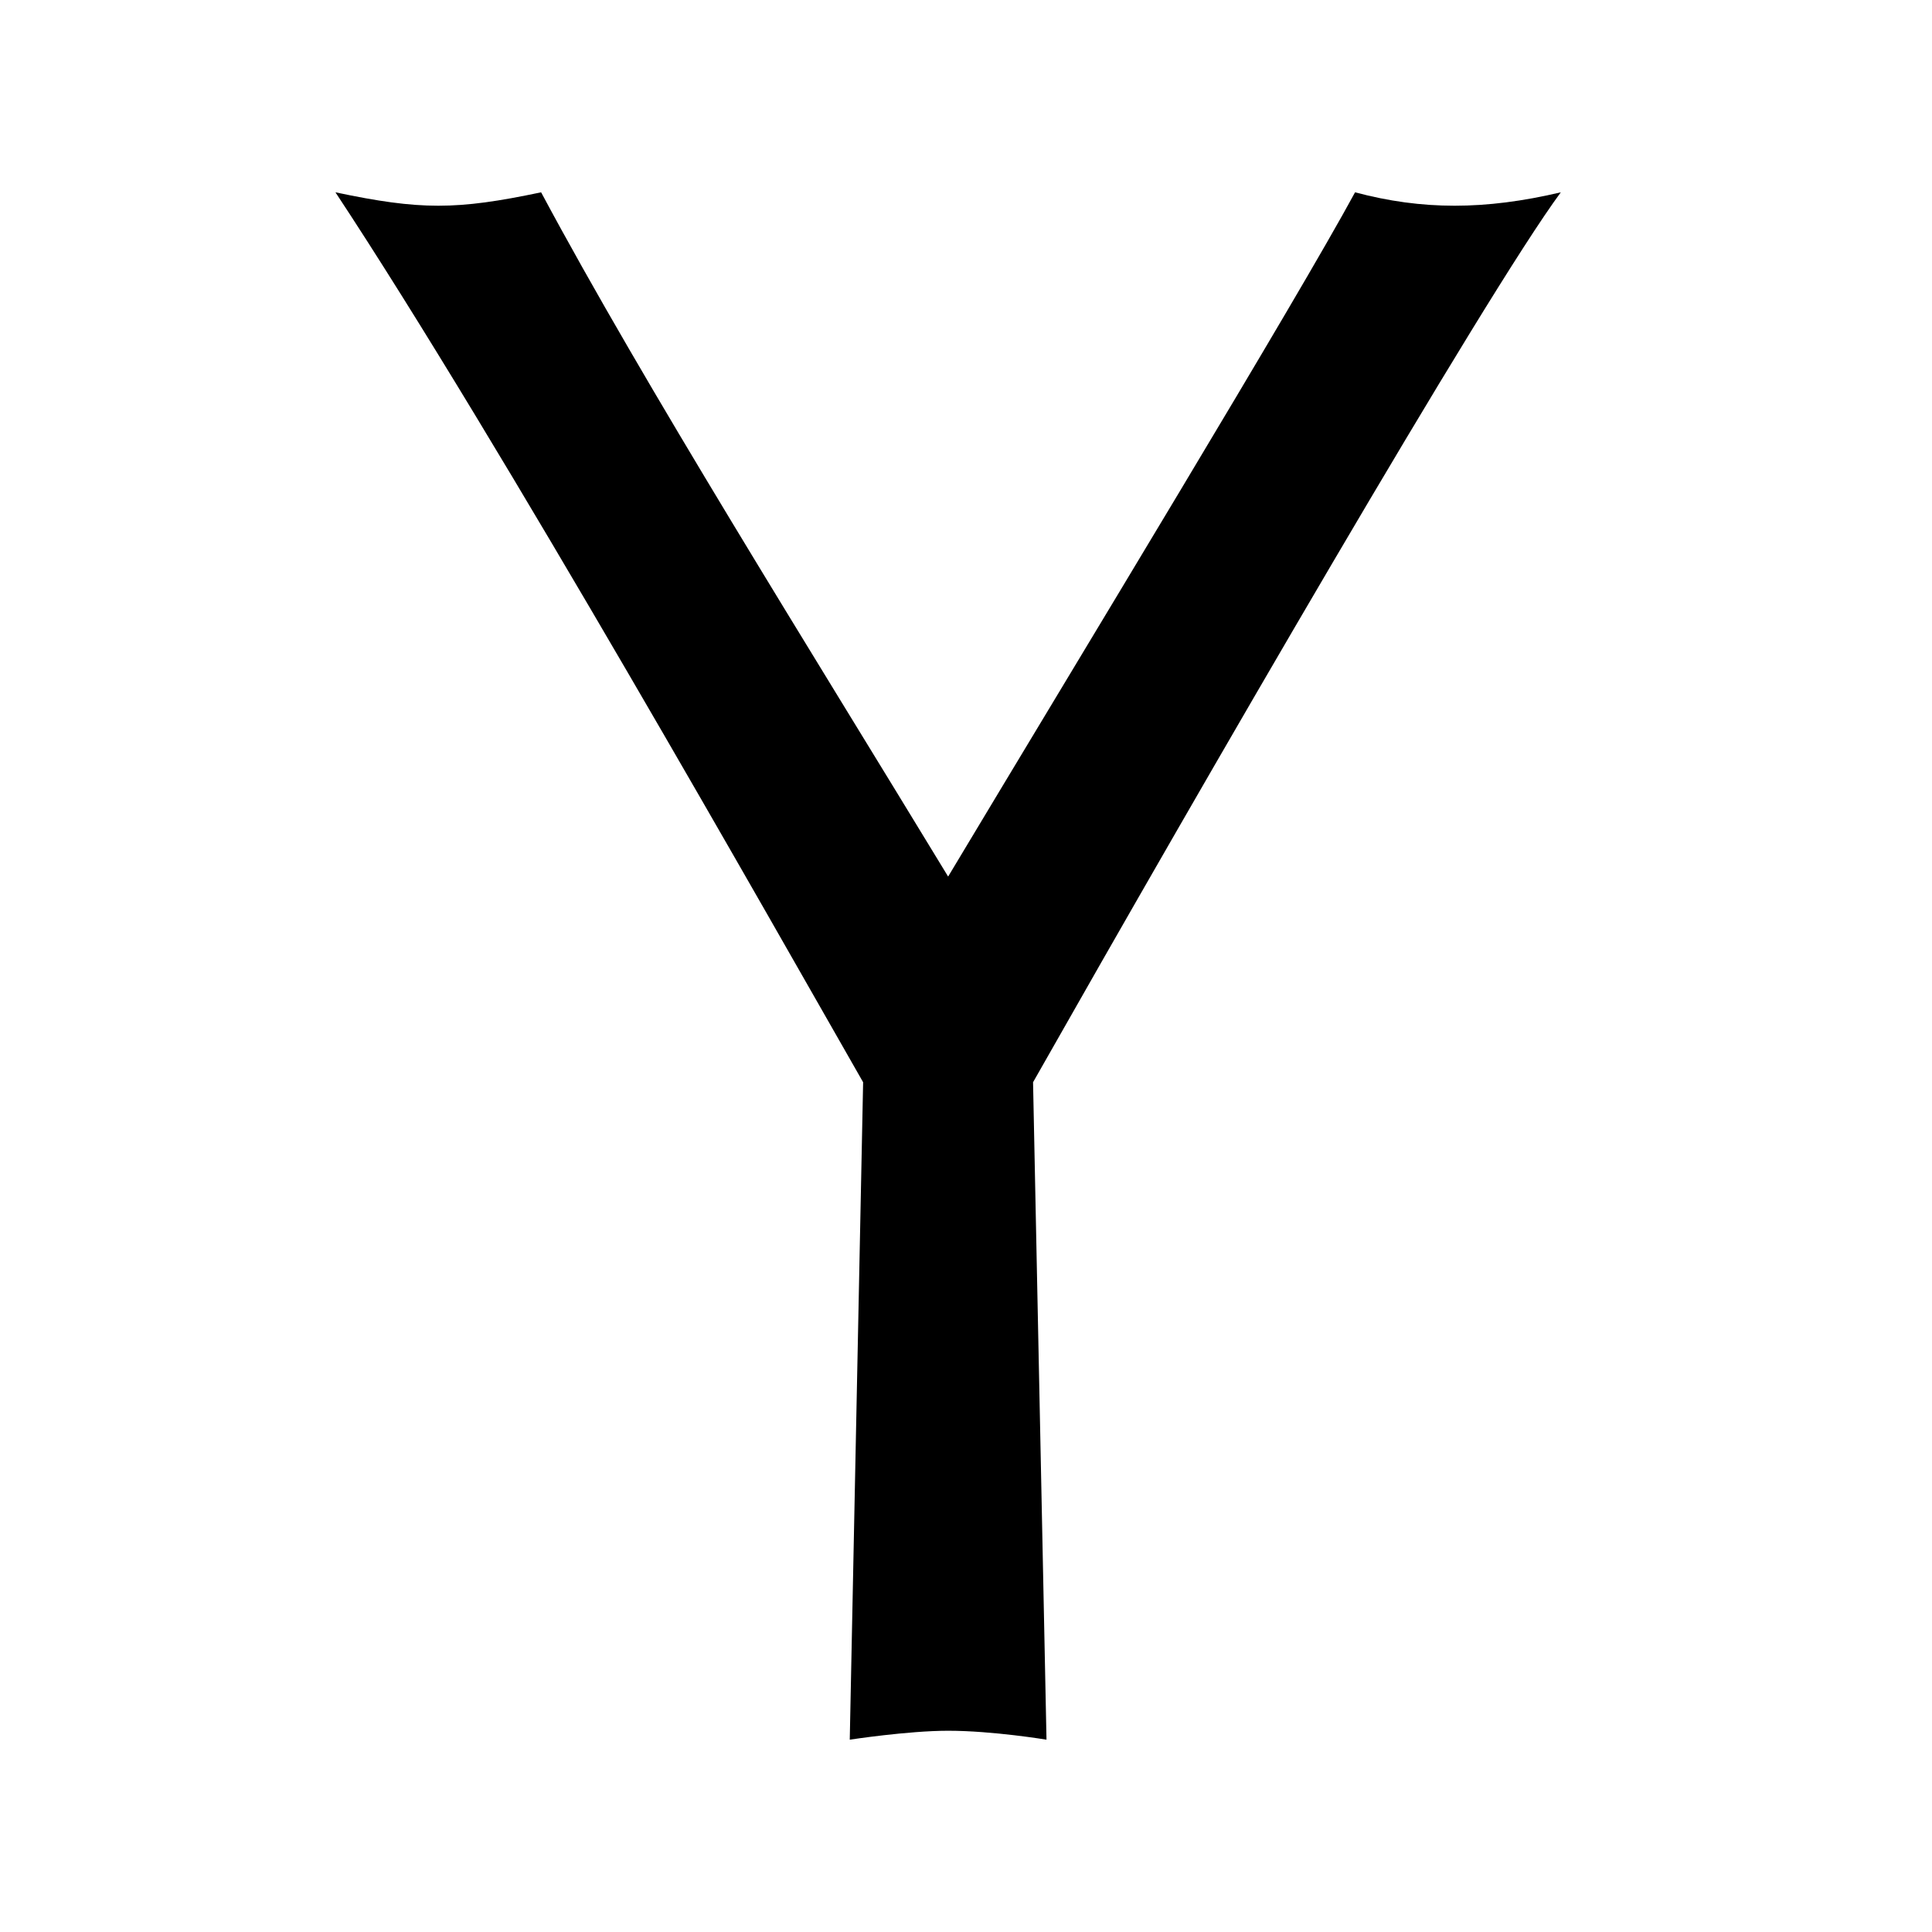
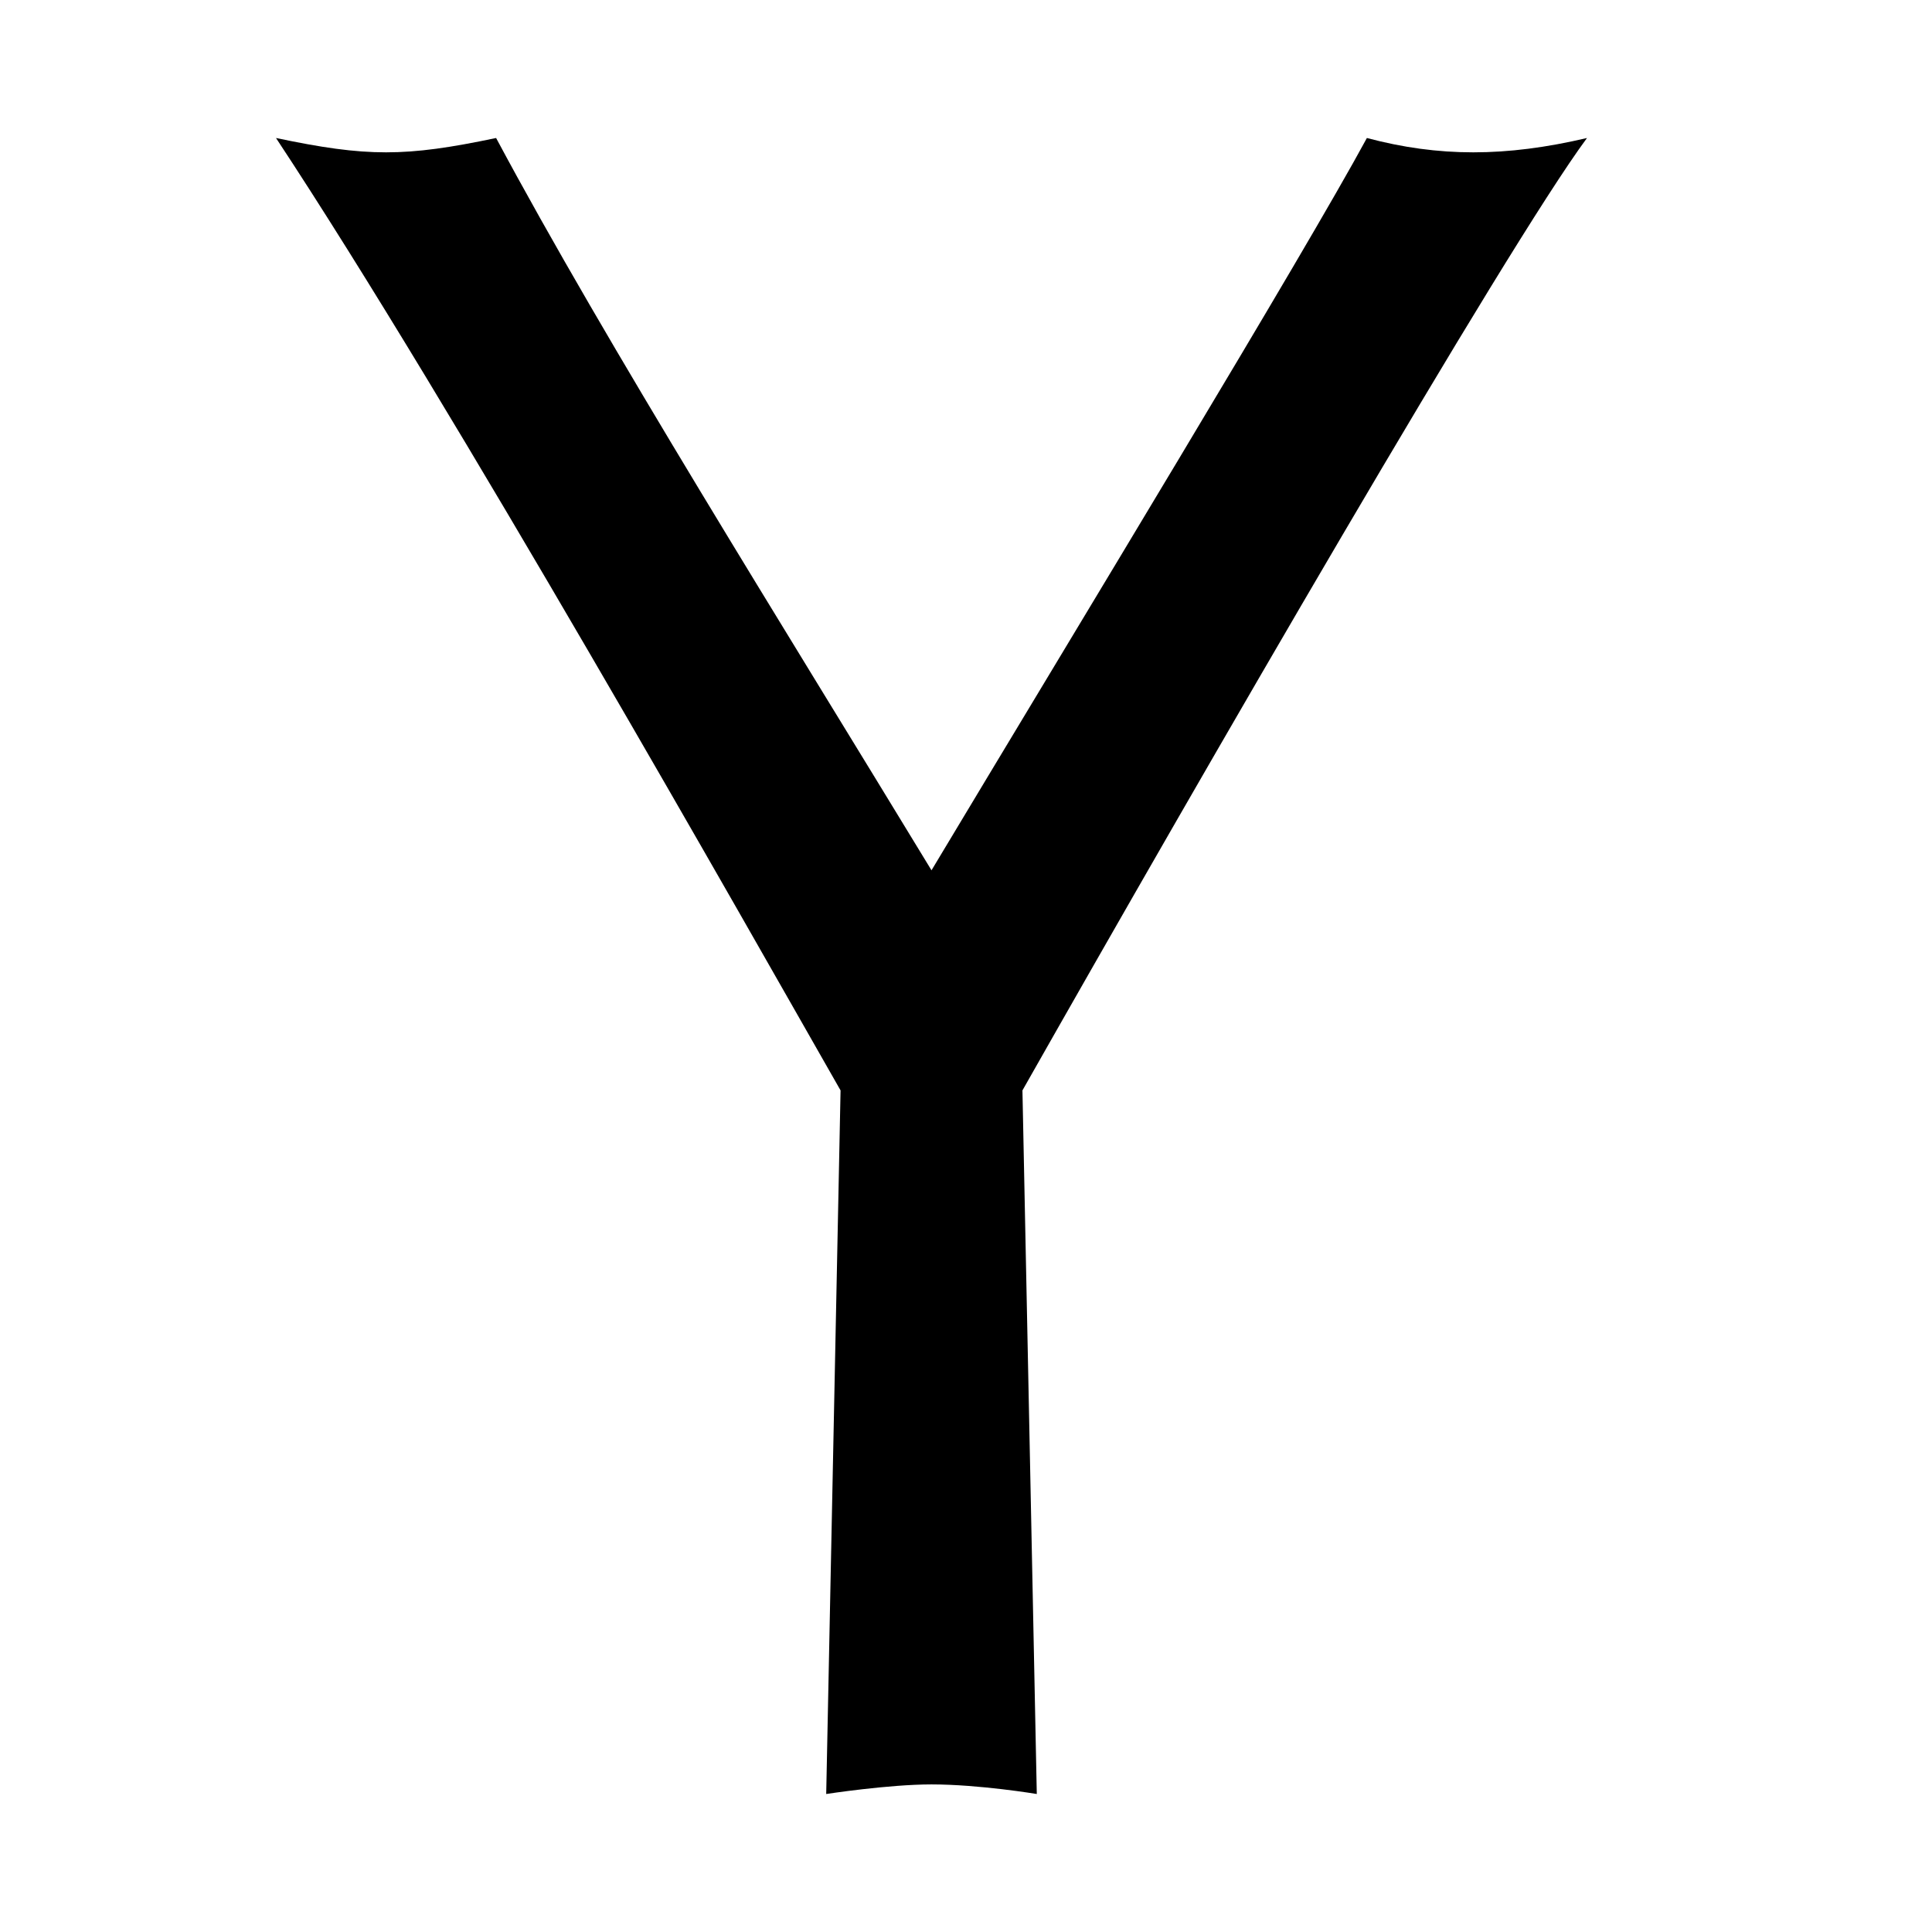
- <svg xmlns="http://www.w3.org/2000/svg" width="24" height="24" viewBox="0 0 24 24">
-   <path d="M19.389 2.389c-.945.222-1.722.222-2.556 0-.722 1.333-3.389 5.722-5.055 8.5C10.056 8.056 8 4.778 6.722 2.389c-1.055.222-1.5.222-2.555 0C6.222 5.5 9.61 11.5 10.722 13.444l-.166 8.167s.722-.111 1.222-.111c.555 0 1.222.111 1.222.111l-.167-8.167c2.111-3.722 5.611-9.777 6.556-11.055z" fill-rule="nonzero" />
+ <svg xmlns="http://www.w3.org/2000/svg" width="28" height="28" viewBox="0 0 28 28">
+   <path d="M23 2c-1.179.277-2.15.277-3.19 0-.901 1.665-4.23 7.145-6.31 10.613C11.35 9.075 8.785 4.983 7.19 2c-1.318.277-1.872.277-3.19 0 2.566 3.884 6.796 11.376 8.182 13.803L11.974 26s.902-.139 1.526-.139c.693 0 1.526.139 1.526.139l-.208-10.197C17.453 11.156 21.82 3.595 23 2z" fill-rule="nonzero" />
</svg>
